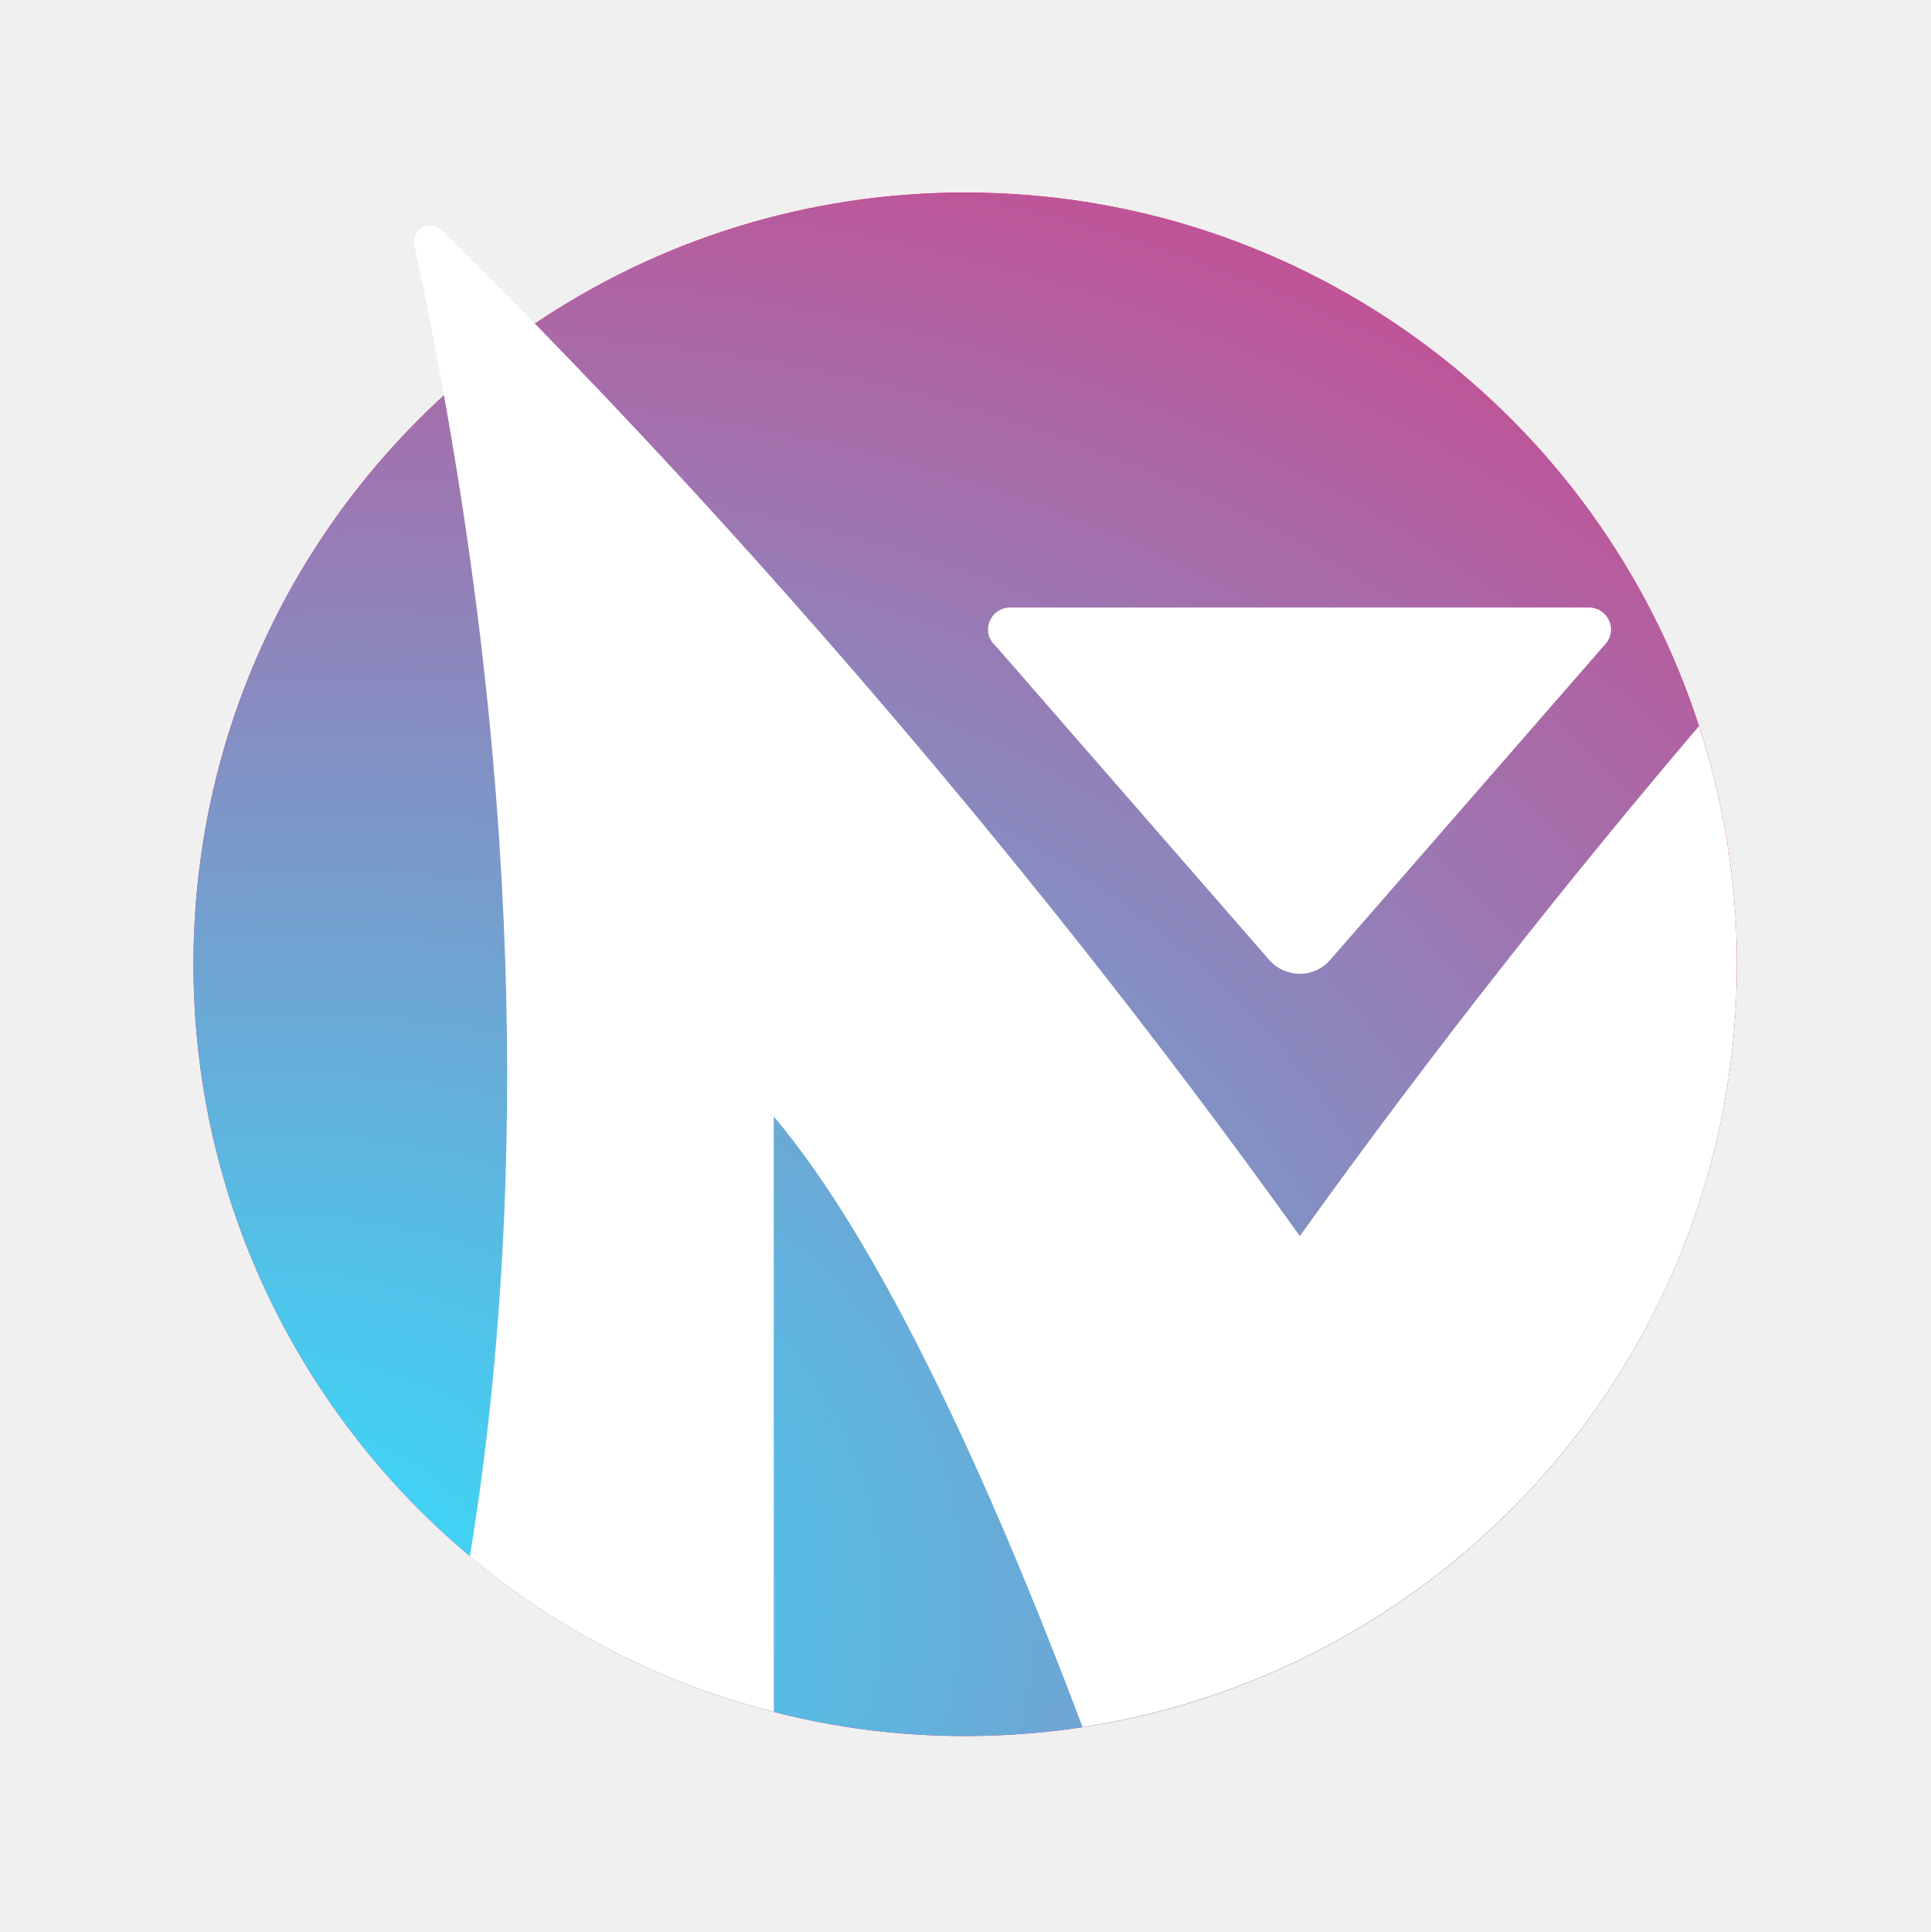
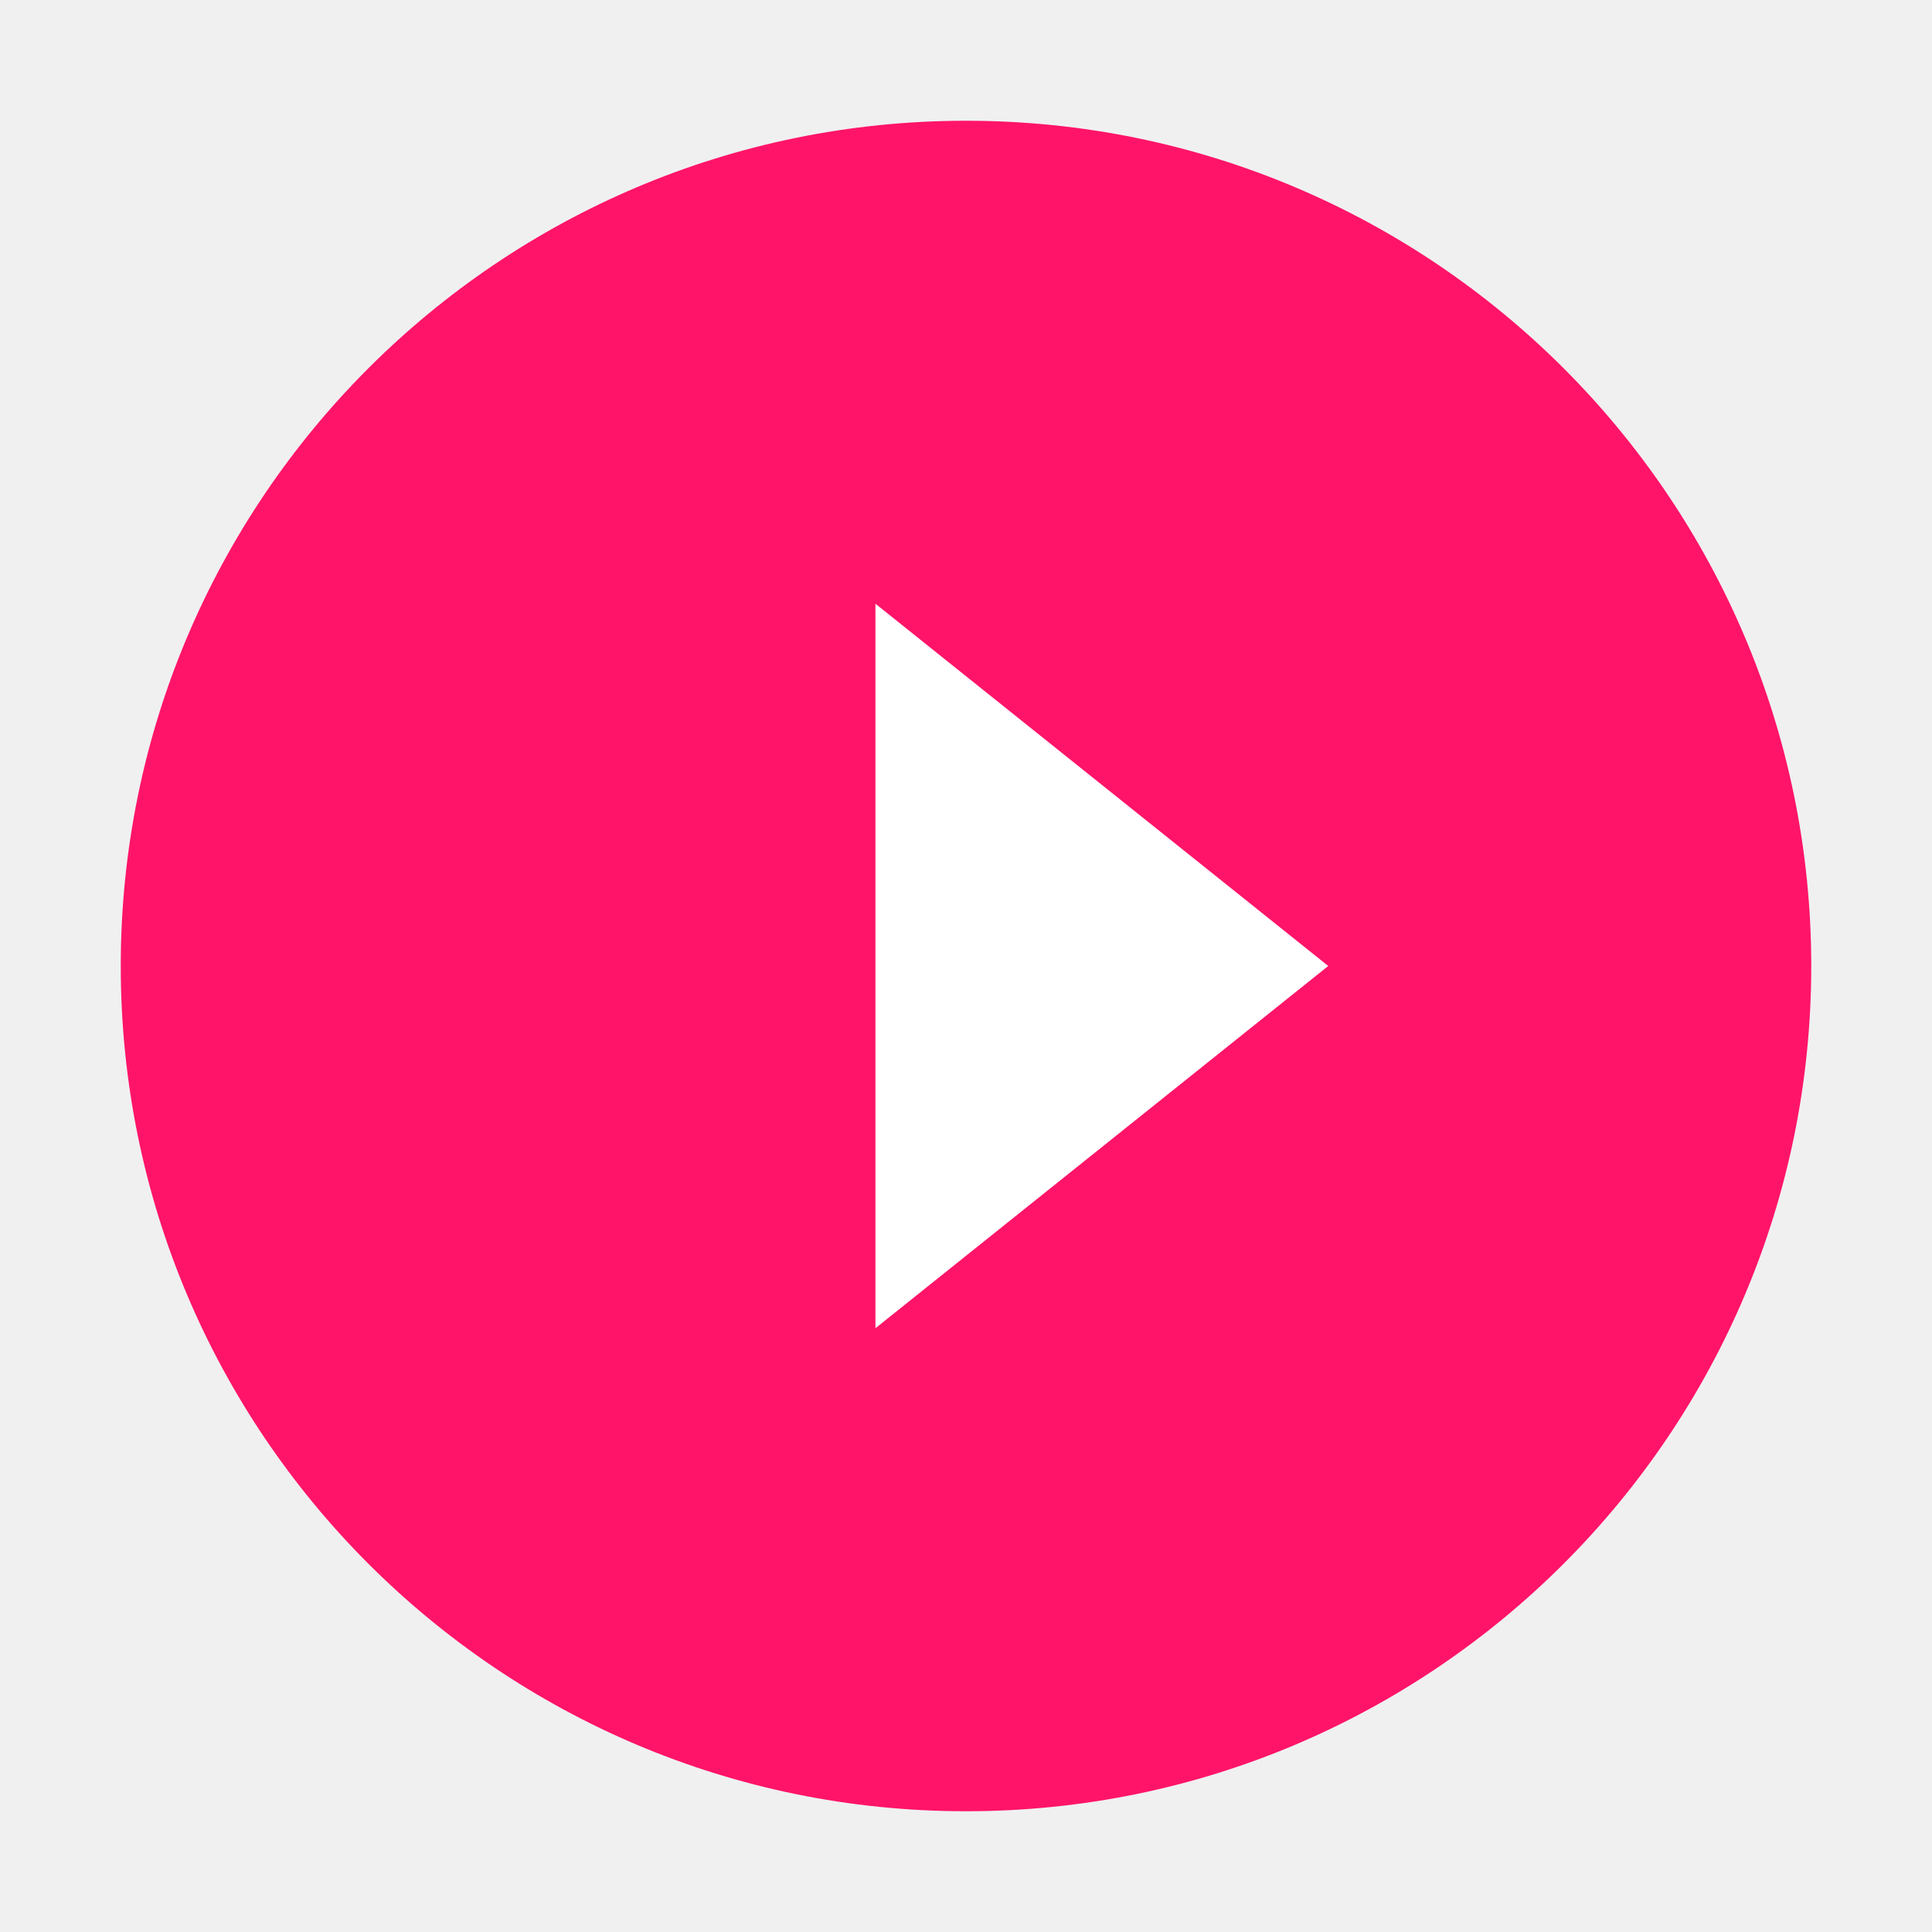
- <svg xmlns="http://www.w3.org/2000/svg" width="1287" height="1288" viewBox="0 0 1287 1288" fill="none">
-   <path d="M1158 642.855C1158 900.309 968.838 1113.63 721.911 1151.46C696.282 1155.32 670.044 1157.36 643.398 1157.36C599.464 1157.36 556.75 1151.86 516.07 1141.29C440.405 1122.17 371.453 1086.18 313.484 1037.58C200.8 943.218 129 801.476 129 642.855C129 492.573 193.274 357.338 296.195 263.386C315.111 245.897 335.451 230.035 356.808 215.597C438.778 160.486 537.427 128.355 643.398 128.355C872.223 128.355 1066.06 277.621 1132.78 484.032C1149.25 534.058 1158 587.338 1158 642.855Z" fill="#FF1469" style="fill:#FF1469;fill:color(display-p3 1 0.078 0.412);fill-opacity:1;" />
-   <path d="M1158 642.855C1158 900.309 968.838 1113.63 721.911 1151.46C696.282 1155.32 670.044 1157.36 643.398 1157.36C599.464 1157.36 556.75 1151.86 516.07 1141.29C440.405 1122.17 371.453 1086.18 313.484 1037.58C200.8 943.218 129 801.476 129 642.855C129 492.573 193.274 357.338 296.195 263.386C315.111 245.897 335.451 230.035 356.808 215.597C438.778 160.486 537.427 128.355 643.398 128.355C872.223 128.355 1066.06 277.621 1132.78 484.032C1149.25 534.058 1158 587.338 1158 642.855Z" fill="url(#paint0_angular_1567_549)" style="" />
-   <path d="M662.605 429.21L846.318 640.039C857.101 652.237 876.225 652.237 886.804 640.039L1070.52 429.21C1078.86 419.655 1071.94 405.017 1059.33 405.017H673.591C660.978 405.017 654.06 419.655 662.402 429.21H662.605Z" fill="white" style="fill:white;fill-opacity:1;" />
-   <path d="M1158 642.885C1158 900.272 968.794 1113.54 721.809 1151.36C661.792 992.37 589.161 831.147 515.92 744.335V1141.19C440.237 1122.08 371.268 1086.09 313.286 1037.5C341.158 867.743 357.434 604.664 295.993 263.515C290.296 230.783 283.583 197.44 276.258 163.285C274.021 152.916 286.838 146.004 294.569 153.526C309.42 168.164 330.579 189.105 356.62 215.738C467.906 329.59 668.912 547.738 866.663 824.032C957.808 696.965 1049.36 582.097 1132.77 484.103C1149.25 534.116 1158 587.383 1158 642.885Z" fill="white" style="fill:white;fill-opacity:1;" />
-   <defs>
-     <radialGradient id="paint0_angular_1567_549" cx="0" cy="0" r="1" gradientUnits="userSpaceOnUse" gradientTransform="translate(129 1112.11) rotate(-13.5665) scale(2140.27 1655.64)">
-       <stop stop-color="#40D3F5" style="stop-color:#40D3F5;stop-color:color(display-p3 0.251 0.828 0.961);stop-opacity:1;" />
-       <stop offset="0.087" stop-color="#40D3F5" style="stop-color:#40D3F5;stop-color:color(display-p3 0.251 0.828 0.961);stop-opacity:1;" />
-       <stop offset="0.892" stop-color="#FF1469" style="stop-color:#FF1469;stop-color:color(display-p3 1 0.078 0.412);stop-opacity:1;" />
-       <stop offset="1" stop-color="#40D3F5" stop-opacity="0.77" style="stop-color:#40D3F5;stop-color:color(display-p3 0.251 0.828 0.961);stop-opacity:0.77;" />
-     </radialGradient>
-   </defs>
+ <svg xmlns="http://www.w3.org/2000/svg" width="32" height="32" viewBox="0 0 32 32" fill="none">
+   <circle cx="16" cy="16" r="14" fill="#FF1469" />
+   <path d="M14.5 10L22 16L14.5 22V10Z" fill="white" />
</svg>
